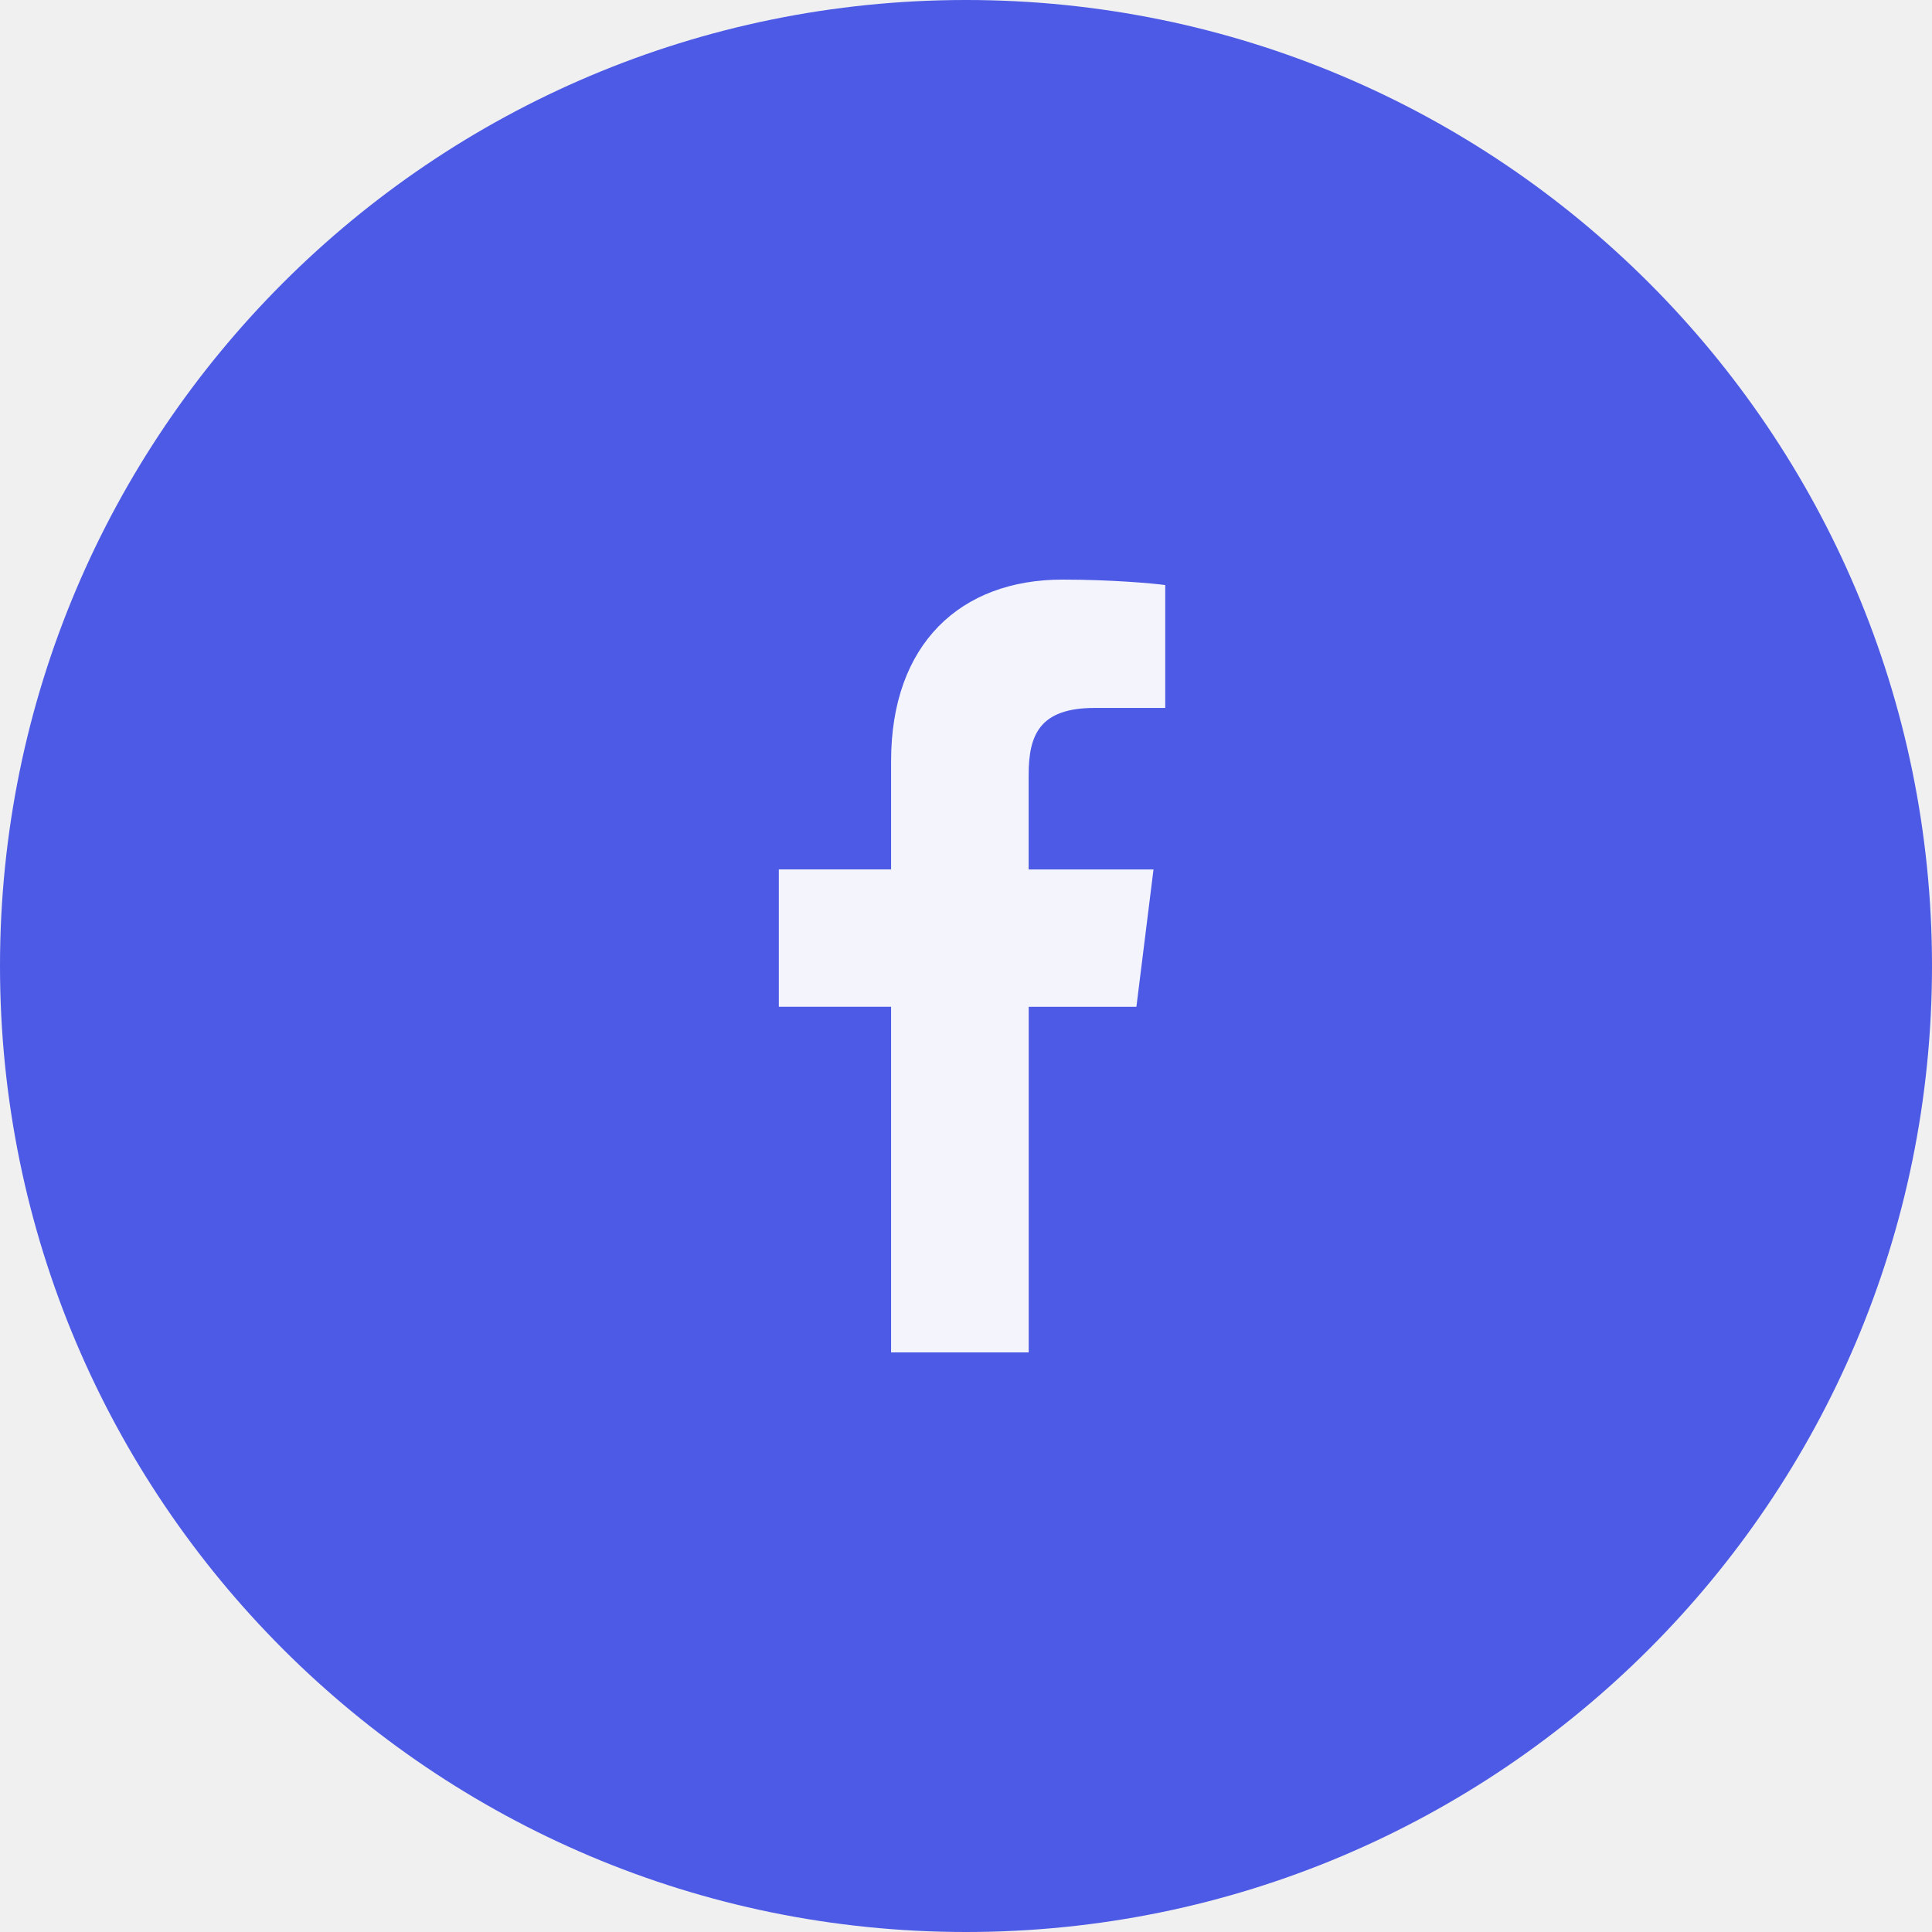
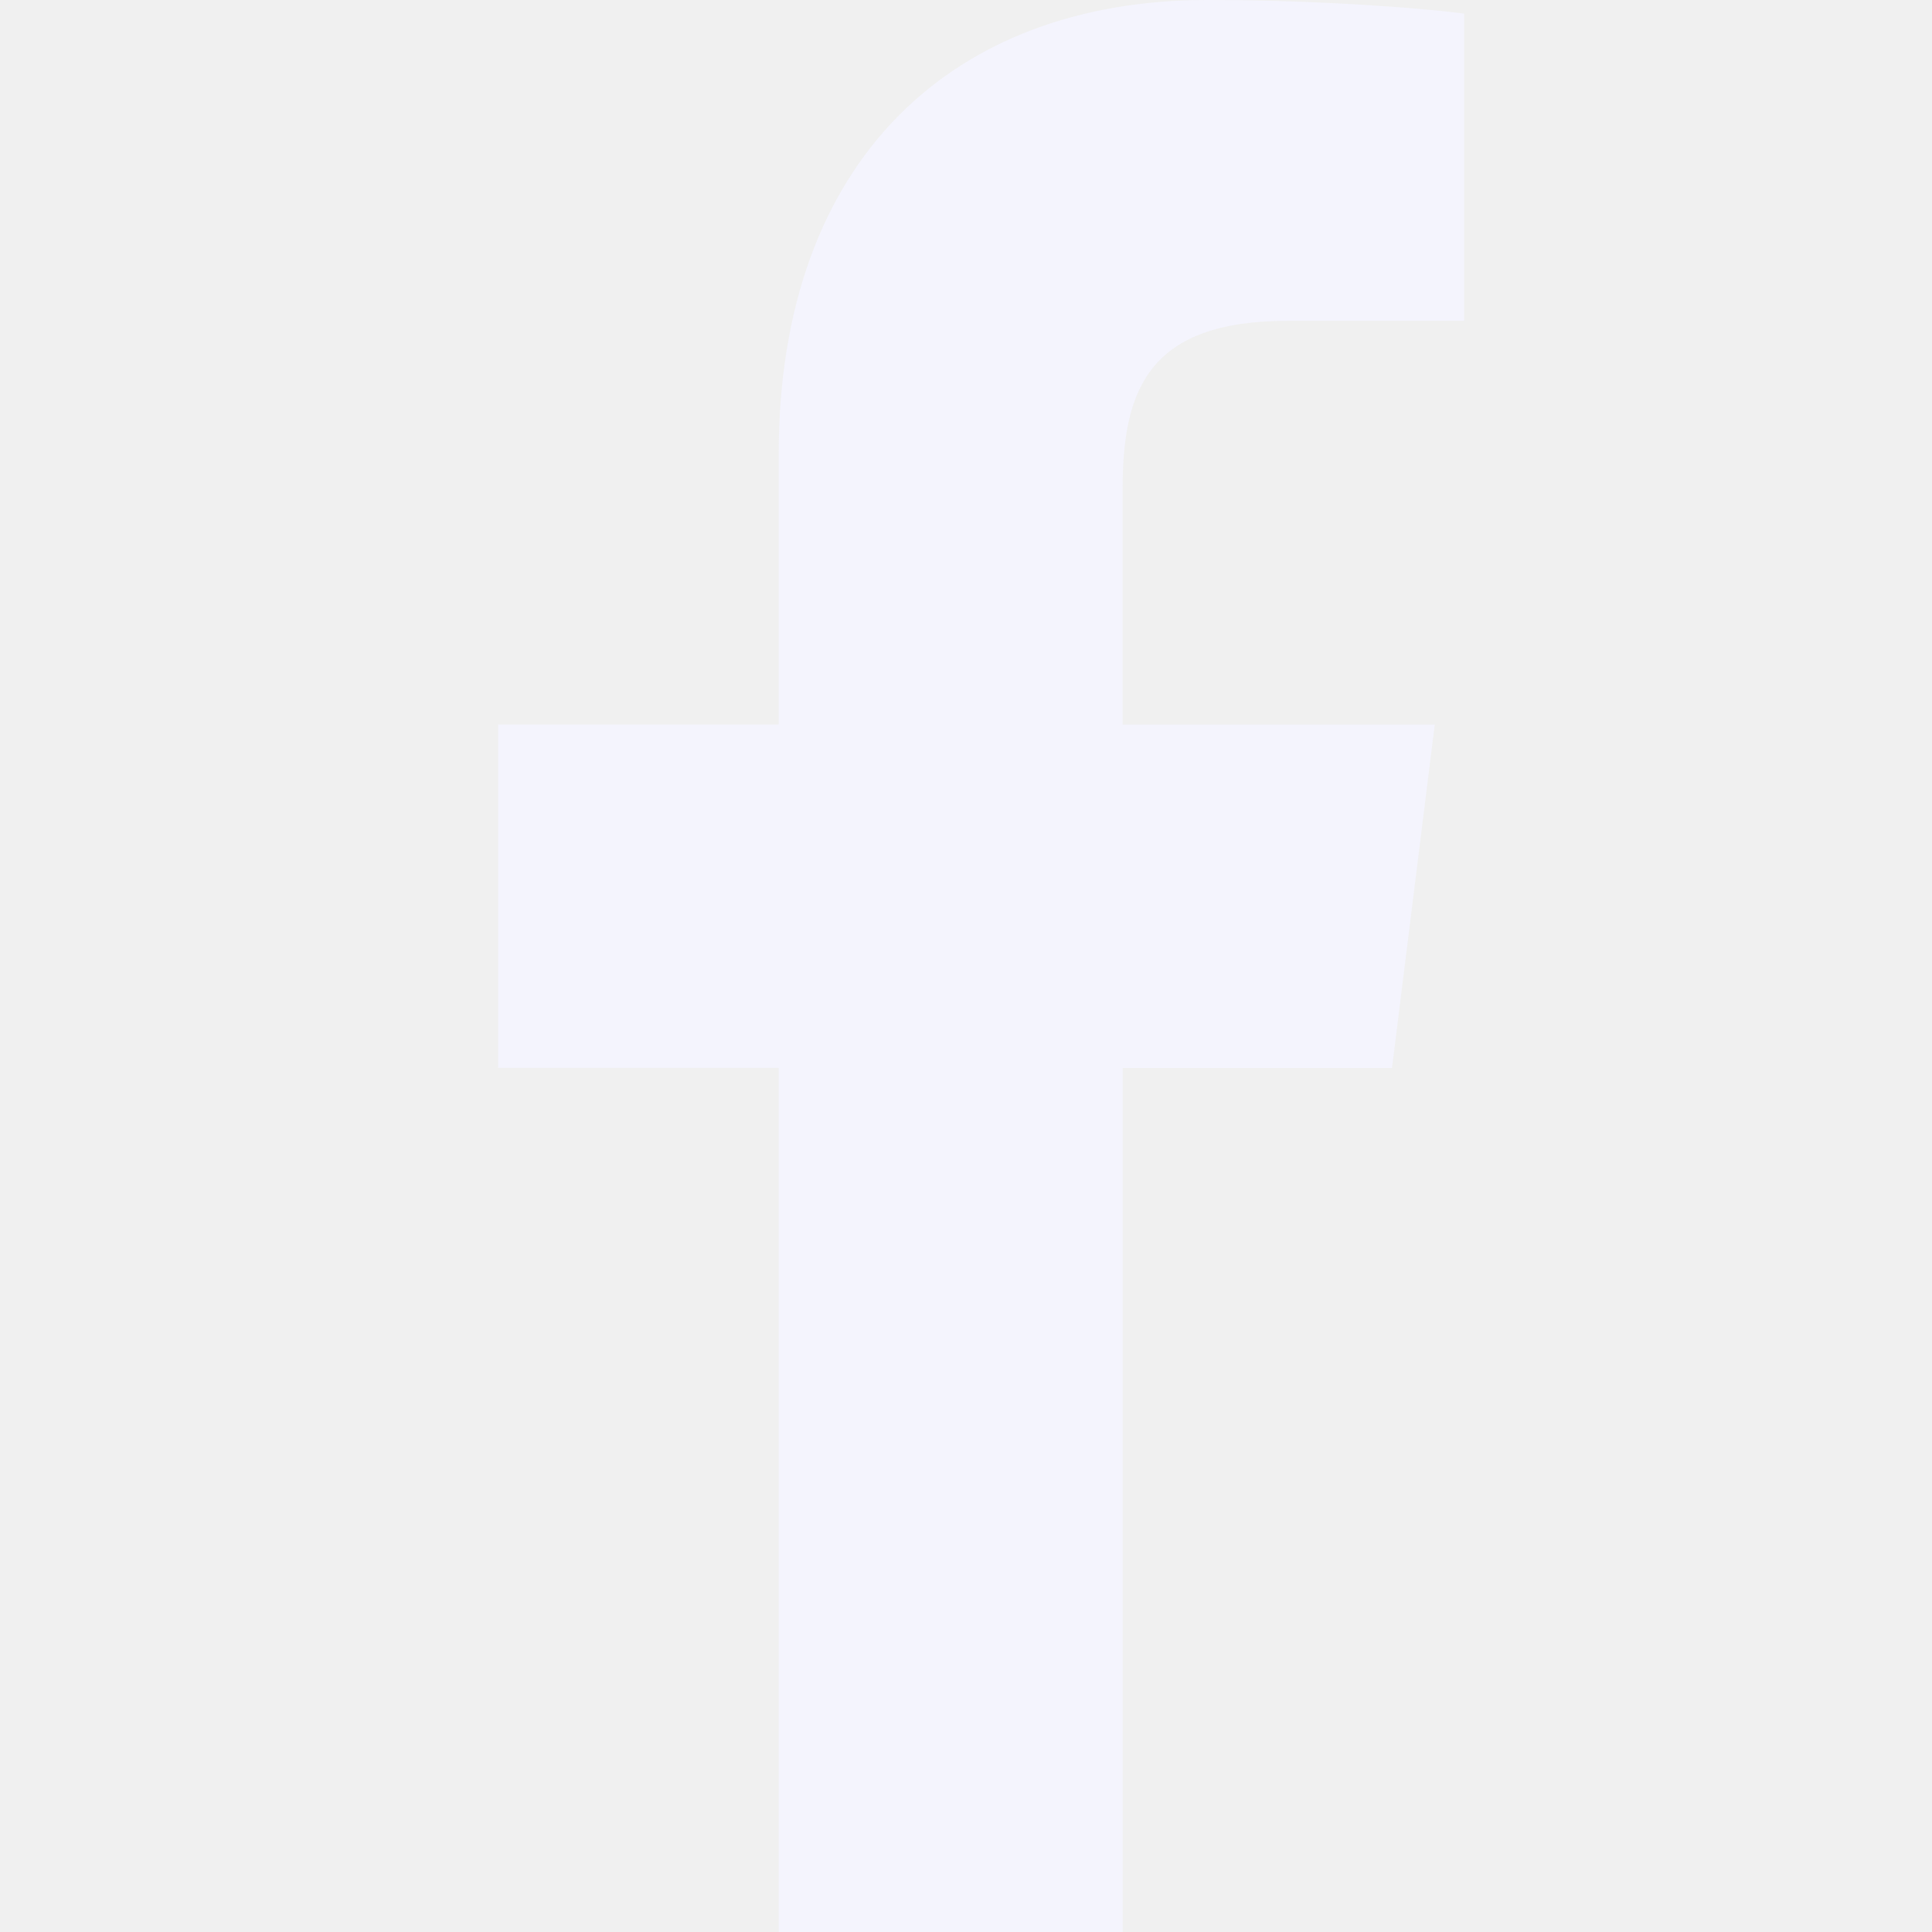
- <svg xmlns="http://www.w3.org/2000/svg" width="40" height="40" viewBox="0 0 40 40" fill="none">
-   <path d="M40 20C40 25.523 37.761 30.523 34.142 34.142C30.523 37.761 25.523 40 20 40C14.477 40 9.477 37.761 5.858 34.142C2.239 30.523 0 25.523 0 20C0 14.477 2.239 9.477 5.858 5.858C9.477 2.239 14.477 -6.10352e-05 20 -6.10352e-05C25.523 -6.10352e-05 30.523 2.239 34.142 5.858C37.761 9.477 40 14.477 40 20Z" fill="#4D5AE5" />
-   <g clip-path="url(#clip0_797720_159)">
-     <path d="M22.665 14.657H24.125V12.113C23.873 12.078 23.007 12 21.997 12C19.891 12 18.449 13.325 18.449 15.759V18H16.125V20.844H18.449V28H21.298V20.845H23.528L23.882 18.001H21.297V16.041C21.298 15.219 21.519 14.657 22.665 14.657Z" fill="#F4F4FD" />
+ <svg xmlns="http://www.w3.org/2000/svg" width="16" height="16" viewBox="0 0 16 16" fill="none">
+   <g clip-path="url(#clip0_803078_234)">
+     <path d="M10.665 2.657H12.125V0.113C11.873 0.078 11.007 -6.10352e-05 9.997 -6.10352e-05C7.891 -6.10352e-05 6.449 1.325 6.449 3.759V6H4.125V8.844H6.449V16H9.298V8.845H11.528L11.882 6.001H9.297V4.041C9.298 3.219 9.519 2.657 10.665 2.657Z" fill="#F4F4FD" />
  </g>
  <defs>
-     <clipPath id="clip0_797720_159">
-       <rect width="16" height="16" fill="white" transform="translate(12 11.9999)" />
+     <clipPath id="clip0_803078_234">
+       <rect width="16" height="16" fill="white" />
    </clipPath>
  </defs>
</svg>
